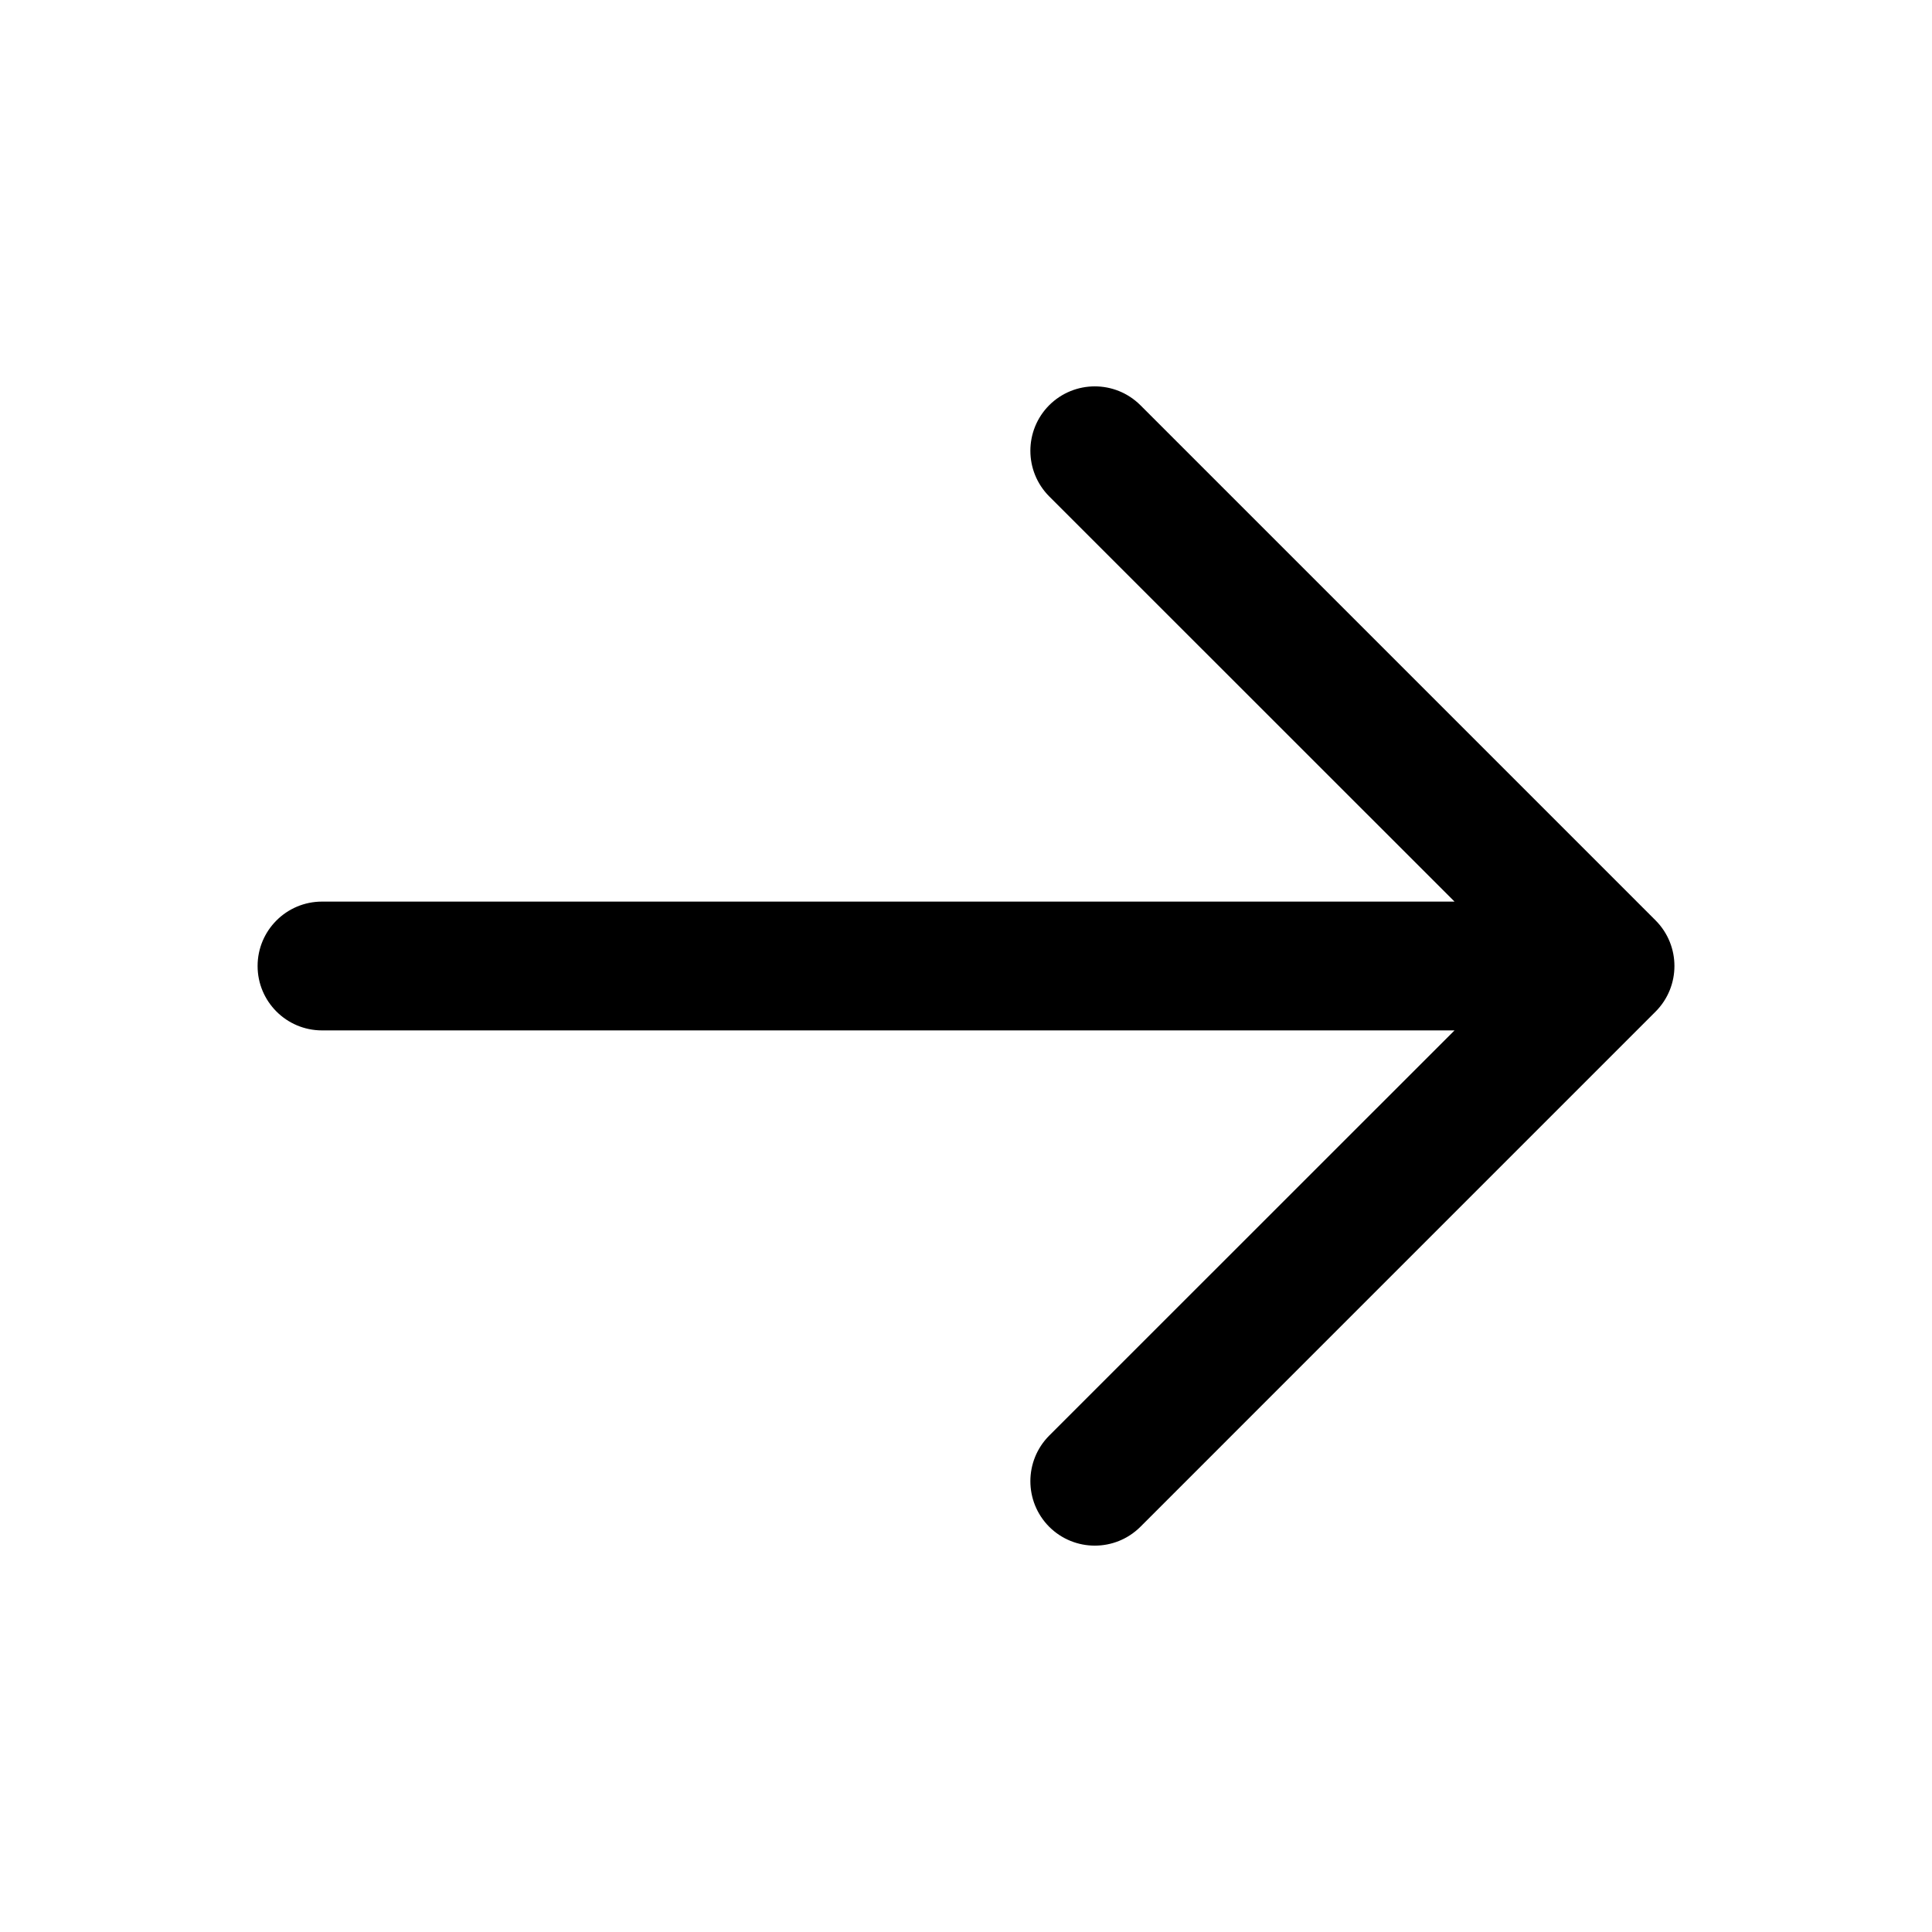
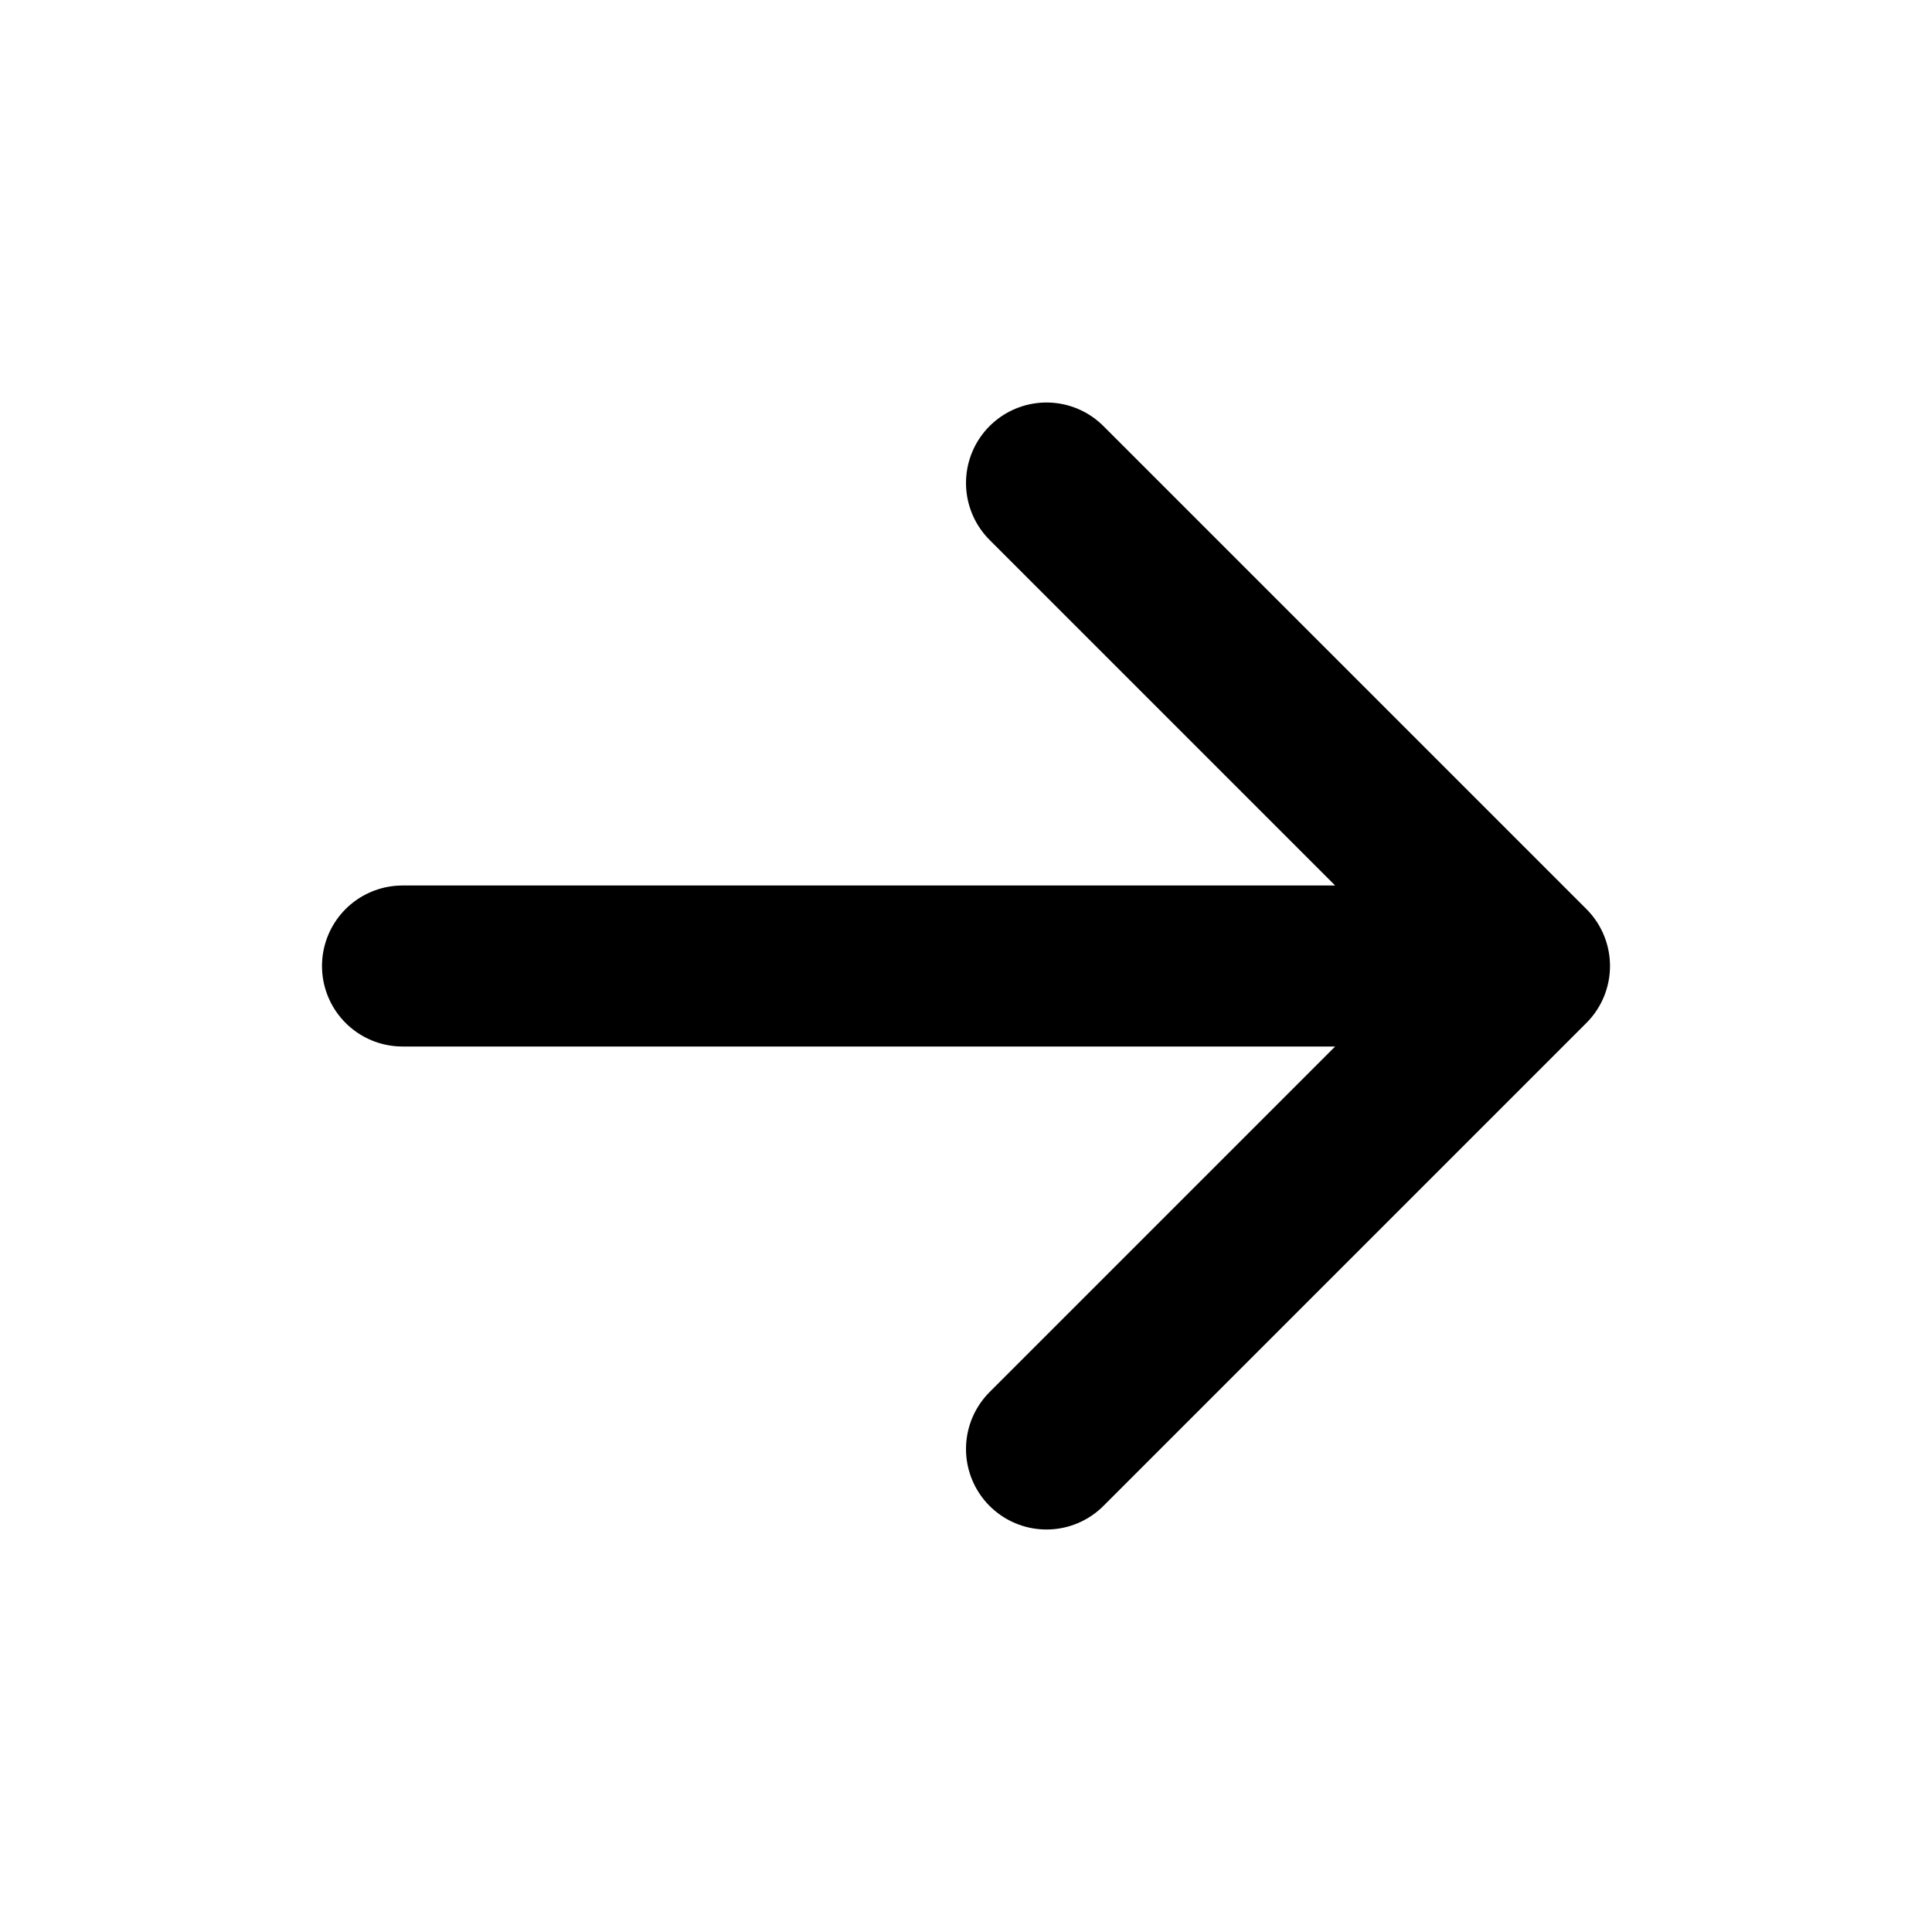
- <svg xmlns="http://www.w3.org/2000/svg" width="15" height="15" viewBox="0 0 15 15" fill="none">
-   <path fill-rule="evenodd" clip-rule="evenodd" d="M8.146 3.146C8.342 2.951 8.658 2.951 8.854 3.146L12.854 7.146C13.049 7.342 13.049 7.658 12.854 7.854L8.854 11.854C8.658 12.049 8.342 12.049 8.146 11.854C7.951 11.658 7.951 11.342 8.146 11.146L11.293 8H2.5C2.224 8 2 7.776 2 7.5C2 7.224 2.224 7 2.5 7H11.293L8.146 3.854C7.951 3.658 7.951 3.342 8.146 3.146Z" fill="currentColor" />
+ <svg xmlns="http://www.w3.org/2000/svg" width="1em" height="1em" viewBox="0 0 24 24">
+   <path fill="none" stroke="currentColor" stroke-linecap="round" stroke-linejoin="round" stroke-width="2" d="M5 12h14m-6 6l6-6m-6-6l6 6" />
</svg>
